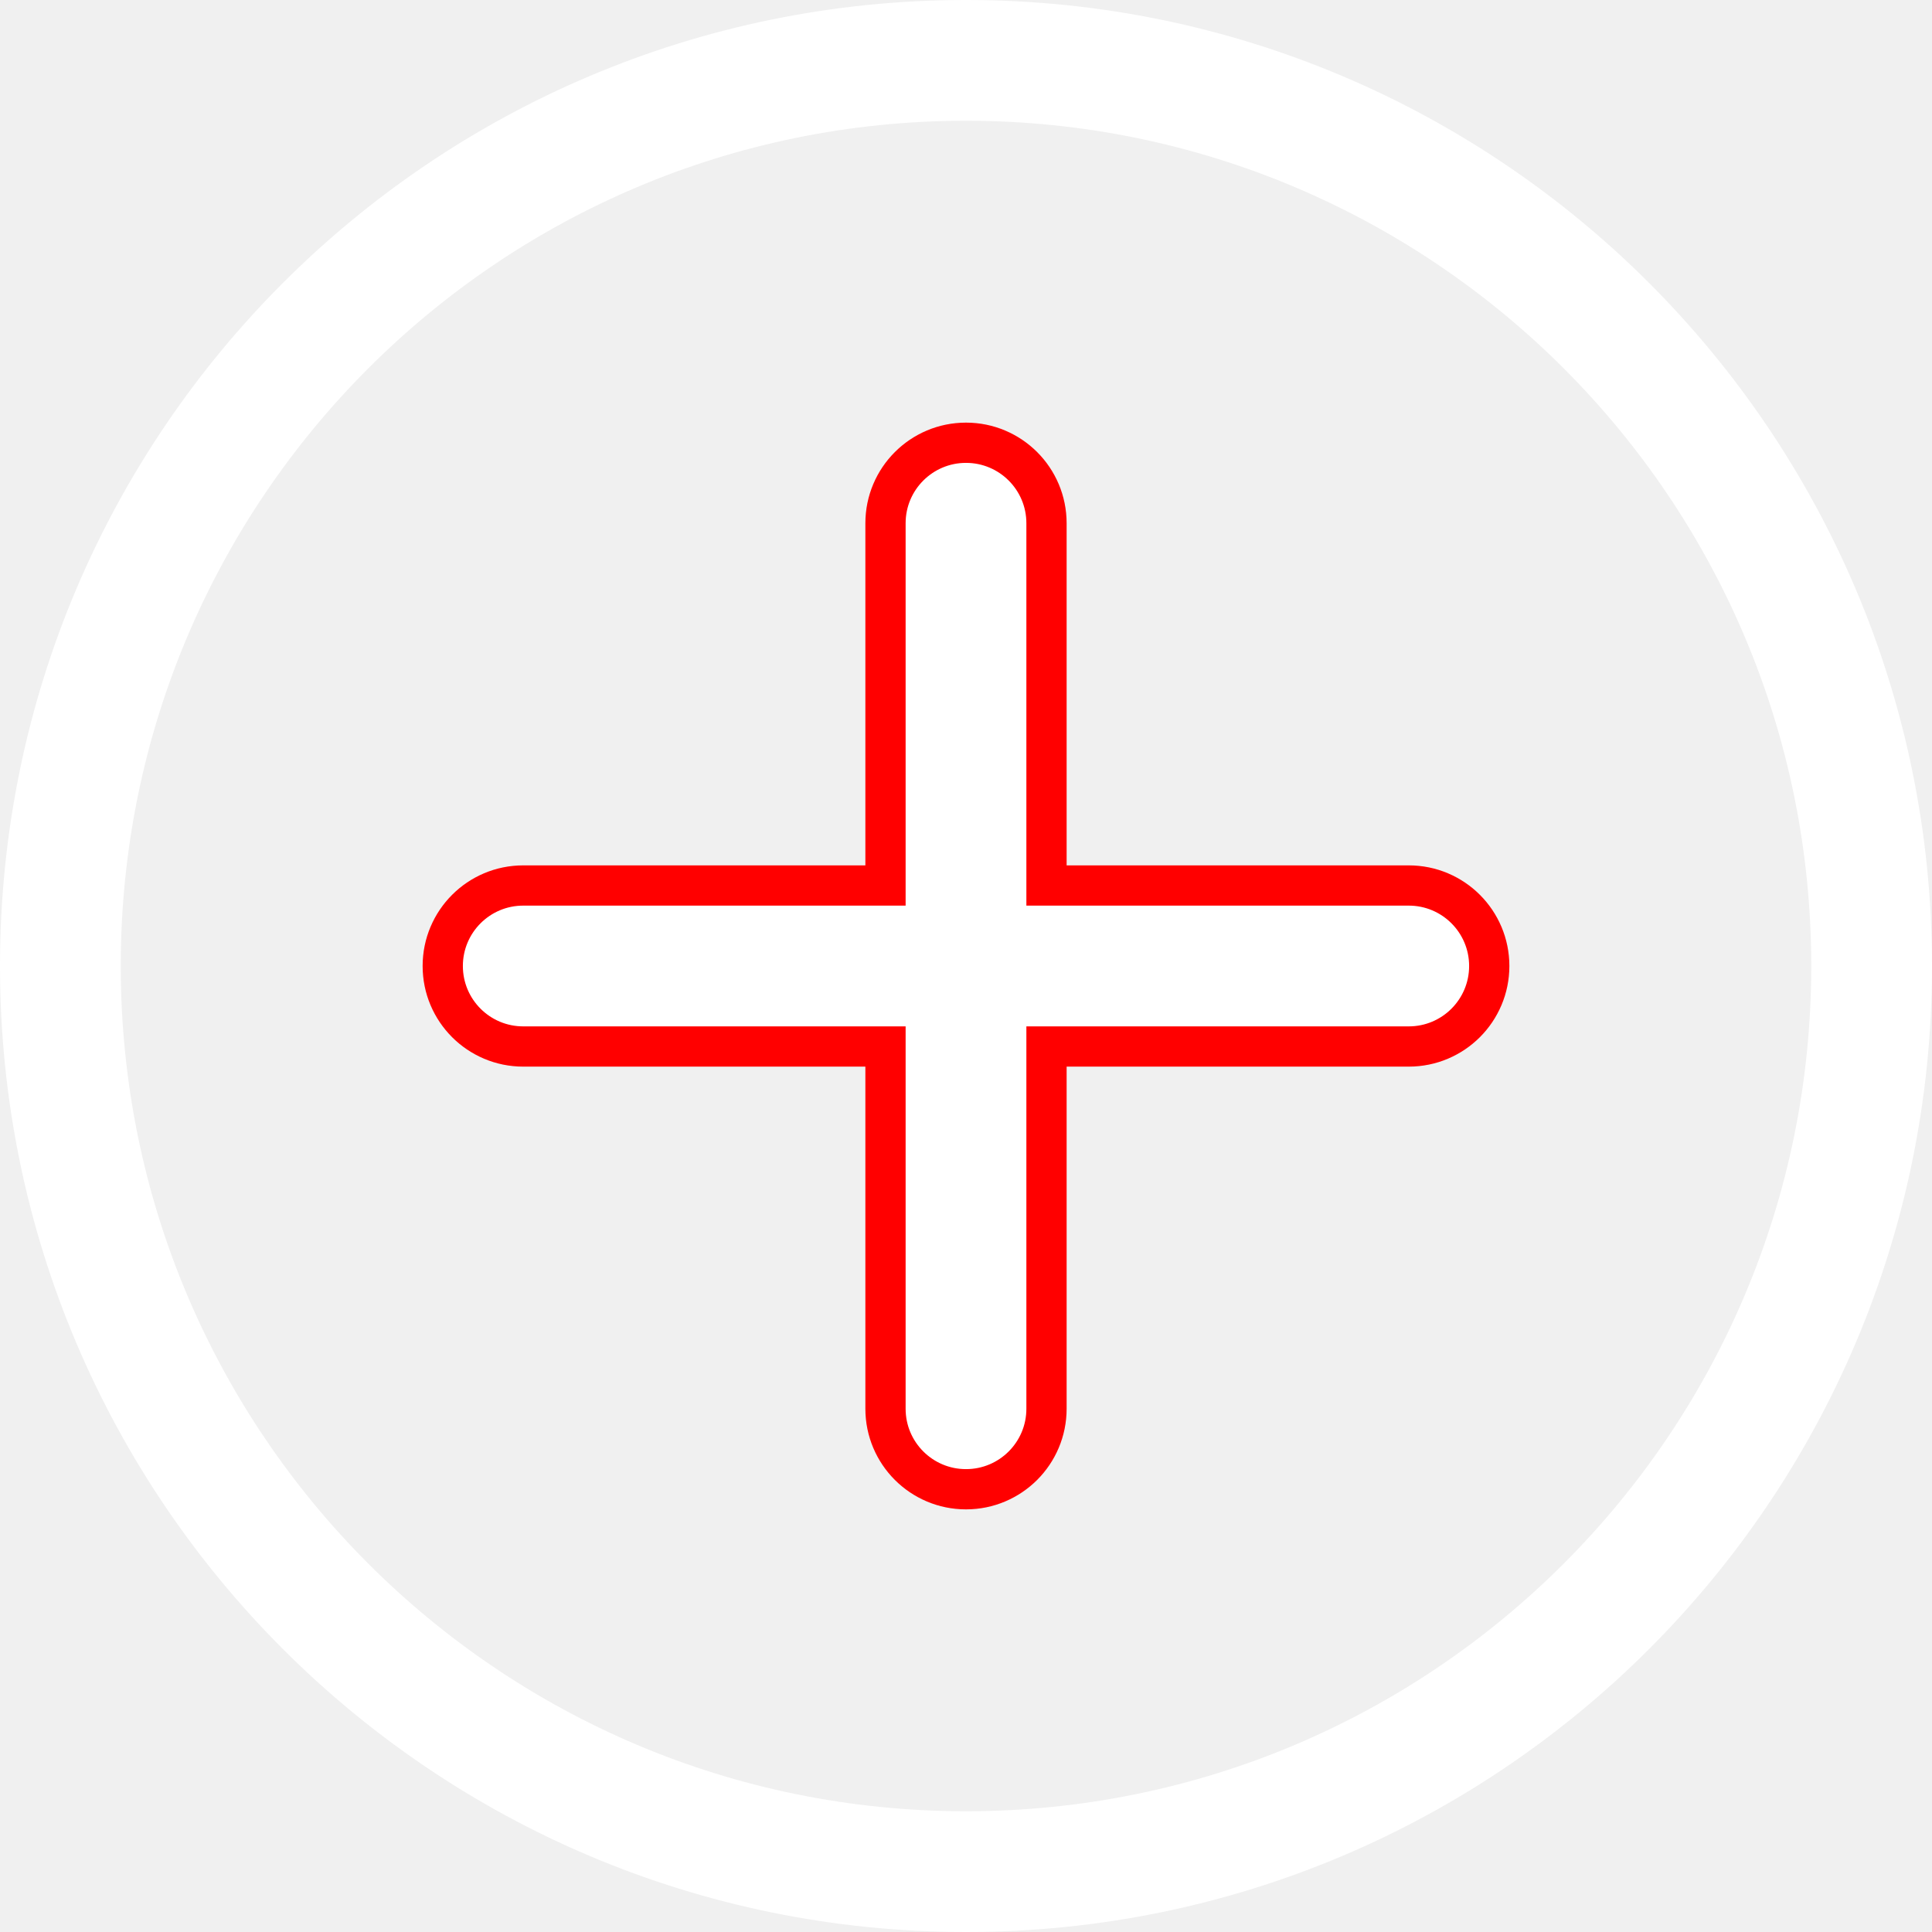
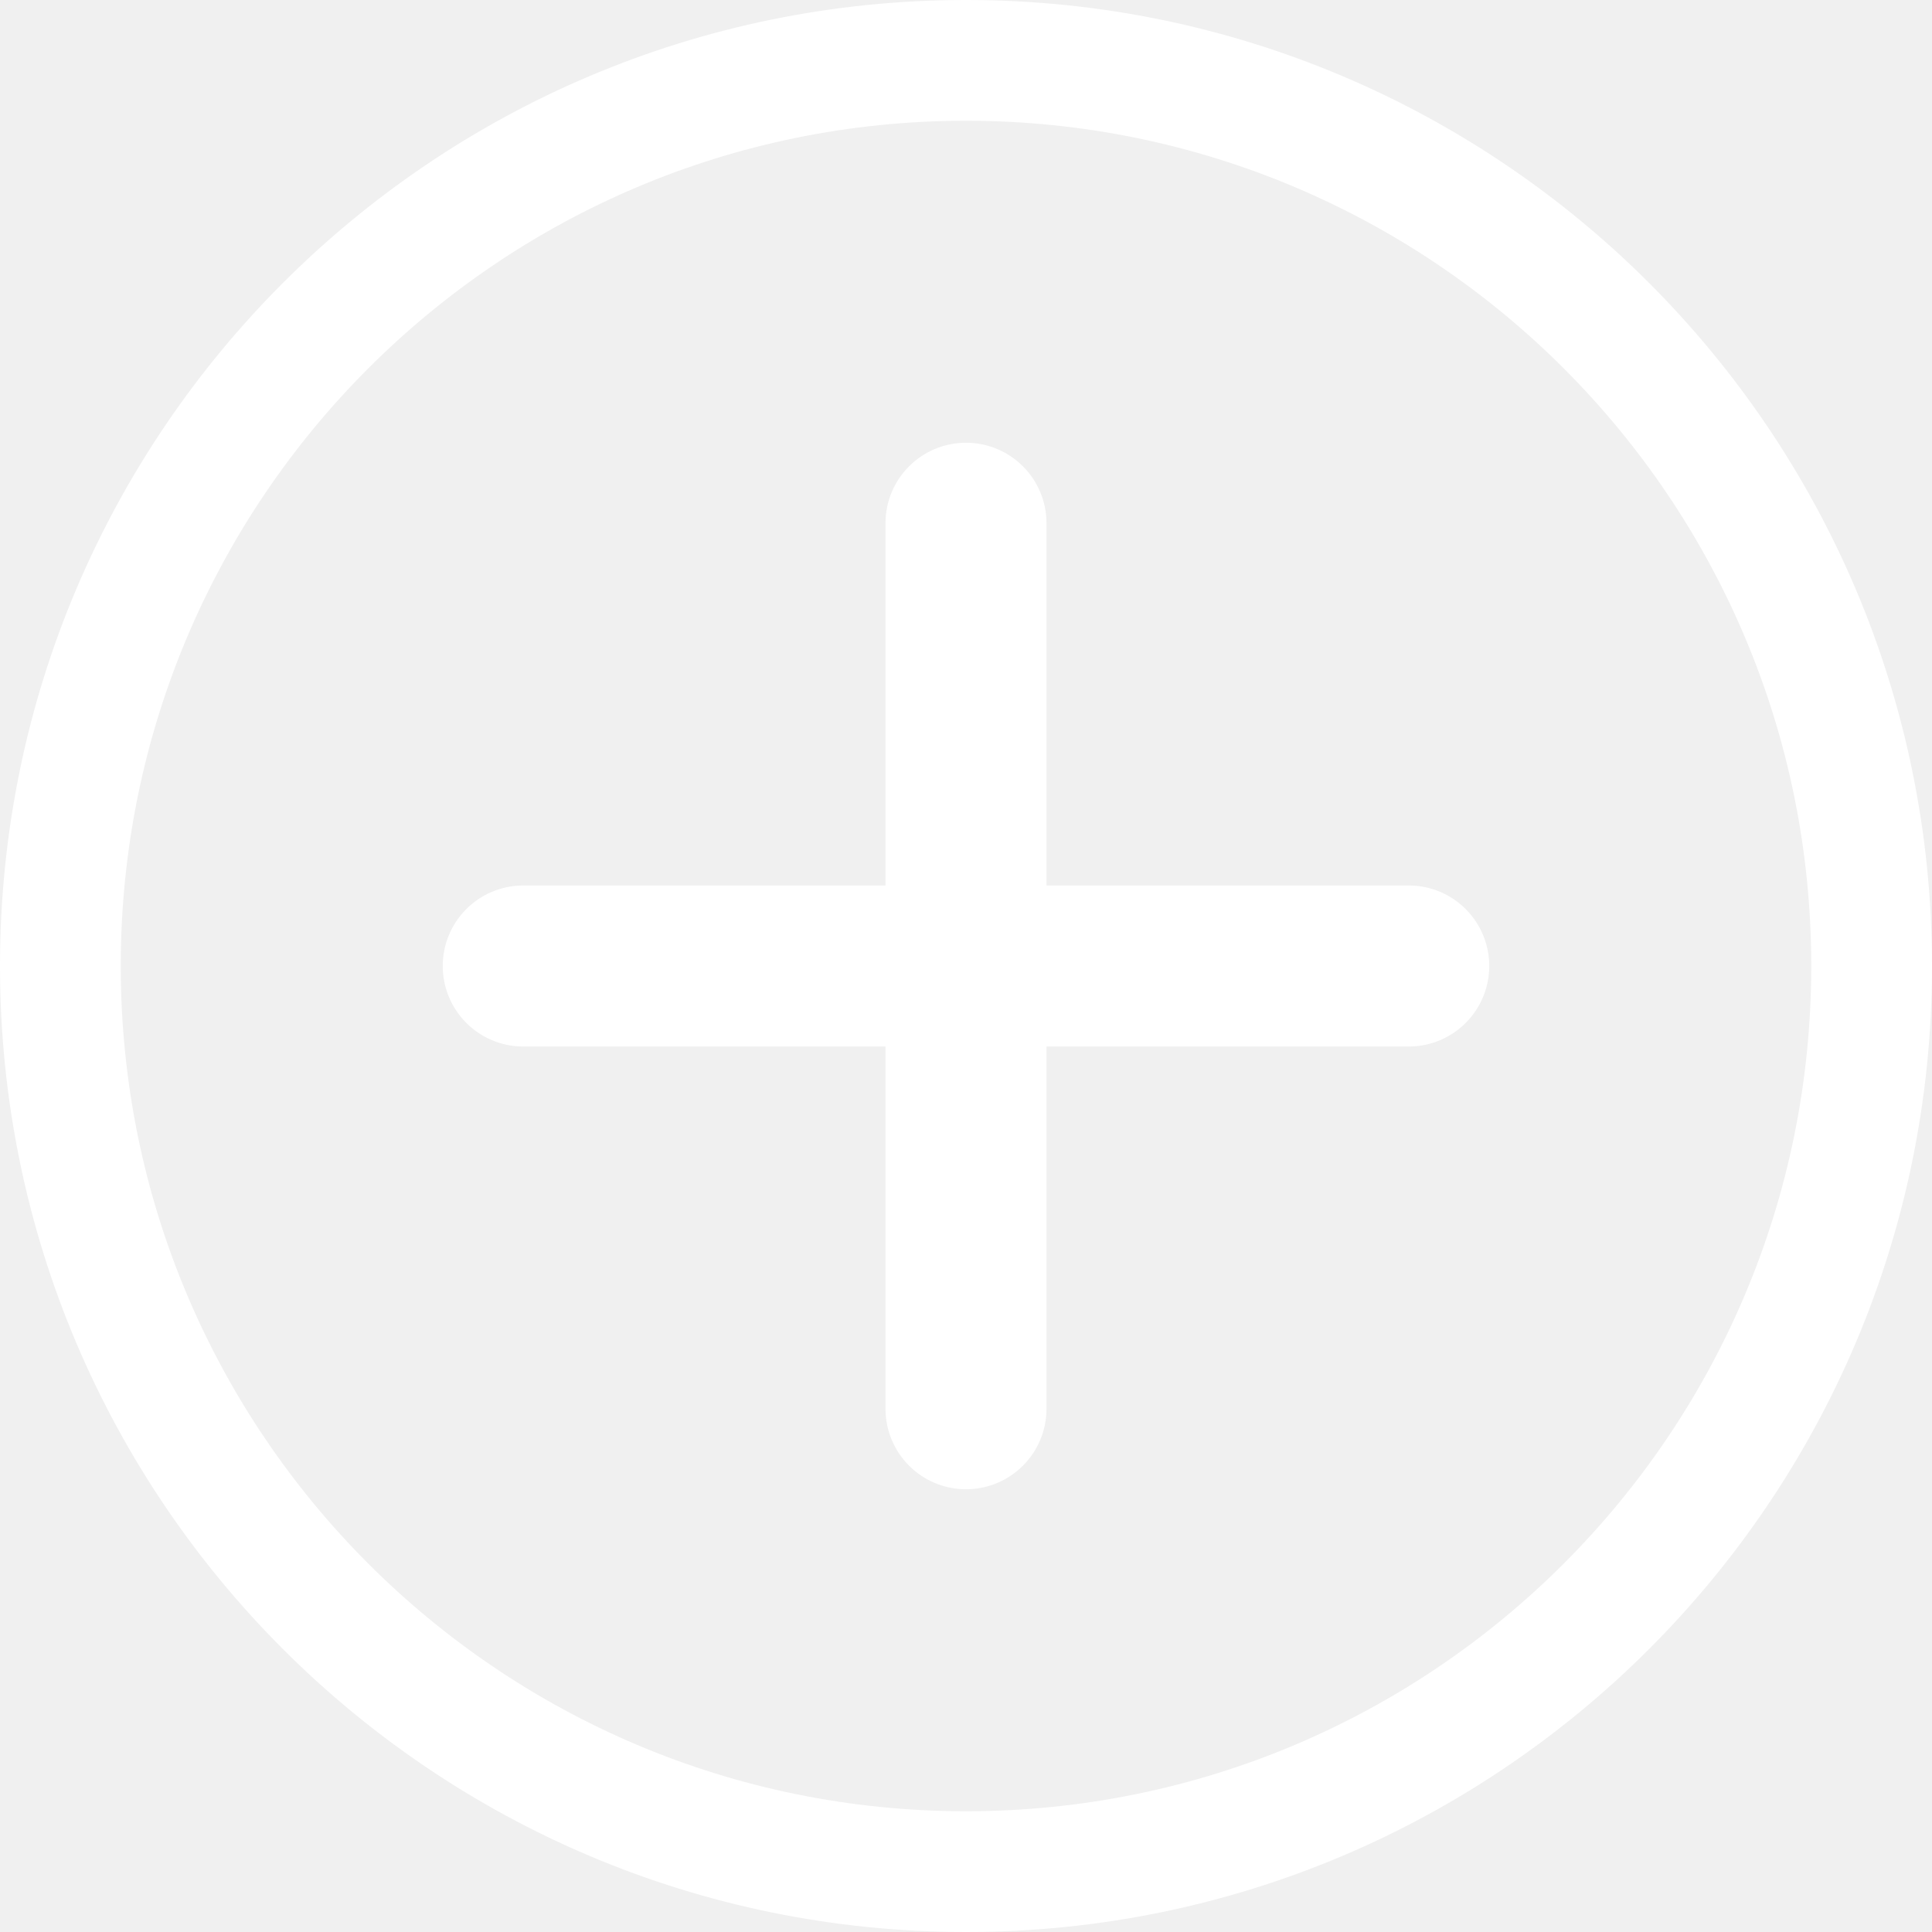
<svg xmlns="http://www.w3.org/2000/svg" preserveAspectRatio="xMidYMid" width="48" height="48" viewBox="0 0 48 48">
  <defs>
    <style>

      .cls-3 {
        fill: #ffffff;
      }
- 
-       .cls-4 {
-         fill: #ffffff;
-         stroke: #ff0000;
-       }
    </style>
  </defs>
  <g id="circle-plussvg">
-     <path d="M24.000,48.000 C10.745,48.000 -0.000,37.255 -0.000,24.000 C-0.000,10.745 10.745,-0.000 24.000,-0.000 C37.255,-0.000 48.000,10.745 48.000,24.000 C48.000,37.255 37.255,48.000 24.000,48.000 ZM24.000,3.000 C12.402,3.000 3.000,12.402 3.000,24.000 C3.000,35.598 12.402,45.000 24.000,45.000 C35.598,45.000 45.000,35.598 45.000,24.000 C45.000,12.402 35.598,3.000 24.000,3.000 Z" id="path-1" class="cls-3" fill-rule="evenodd" />
-     <path d="M35.000,26.000 C35.000,26.000 26.000,26.000 26.000,26.000 C26.000,26.000 26.000,35.000 26.000,35.000 C26.000,36.105 25.105,37.000 24.000,37.000 C22.895,37.000 22.000,36.105 22.000,35.000 C22.000,35.000 22.000,26.000 22.000,26.000 C22.000,26.000 13.000,26.000 13.000,26.000 C11.895,26.000 11.000,25.105 11.000,24.000 C11.000,22.895 11.895,22.000 13.000,22.000 C13.000,22.000 22.000,22.000 22.000,22.000 C22.000,22.000 22.000,13.000 22.000,13.000 C22.000,11.895 22.895,11.000 24.000,11.000 C25.105,11.000 26.000,11.895 26.000,13.000 C26.000,13.000 26.000,22.000 26.000,22.000 C26.000,22.000 35.000,22.000 35.000,22.000 C36.105,22.000 37.000,22.895 37.000,24.000 C37.000,25.105 36.105,26.000 35.000,26.000 Z" id="path-2" class="cls-4" fill-rule="evenodd" />
+     <path d="M24.000,48.000 C10.745,48.000 -0.000,37.255 -0.000,24.000 C-0.000,10.745 10.745,0.000 24.000,0.000 C37.255,0.000 48.000,10.745 48.000,24.000 C48.000,37.255 37.255,48.000 24.000,48.000 ZM24.000,3.000 C12.402,3.000 3.000,12.402 3.000,24.000 C3.000,35.598 12.402,45.000 24.000,45.000 C35.598,45.000 45.000,35.598 45.000,24.000 C45.000,12.402 35.598,3.000 24.000,3.000 Z" id="path-1" class="cls-3" fill-rule="evenodd" />
+     <path d="M35.000,26.000 C35.000,26.000 26.000,26.000 26.000,26.000 C26.000,26.000 26.000,35.000 26.000,35.000 C26.000,36.105 25.105,37.000 24.000,37.000 C22.895,37.000 22.000,36.105 22.000,35.000 C22.000,35.000 22.000,26.000 22.000,26.000 C22.000,26.000 13.000,26.000 13.000,26.000 C11.895,26.000 11.000,25.105 11.000,24.000 C11.000,22.895 11.895,22.000 13.000,22.000 C13.000,22.000 22.000,22.000 22.000,22.000 C22.000,22.000 22.000,13.000 22.000,13.000 C22.000,11.895 22.895,11.000 24.000,11.000 C25.105,11.000 26.000,11.895 26.000,13.000 C26.000,13.000 26.000,22.000 26.000,22.000 C26.000,22.000 35.000,22.000 35.000,22.000 C36.105,22.000 37.000,22.895 37.000,24.000 C37.000,25.105 36.105,26.000 35.000,26.000 Z" id="path-2" class="cls-3" fill-rule="evenodd" />
  </g>
</svg>
